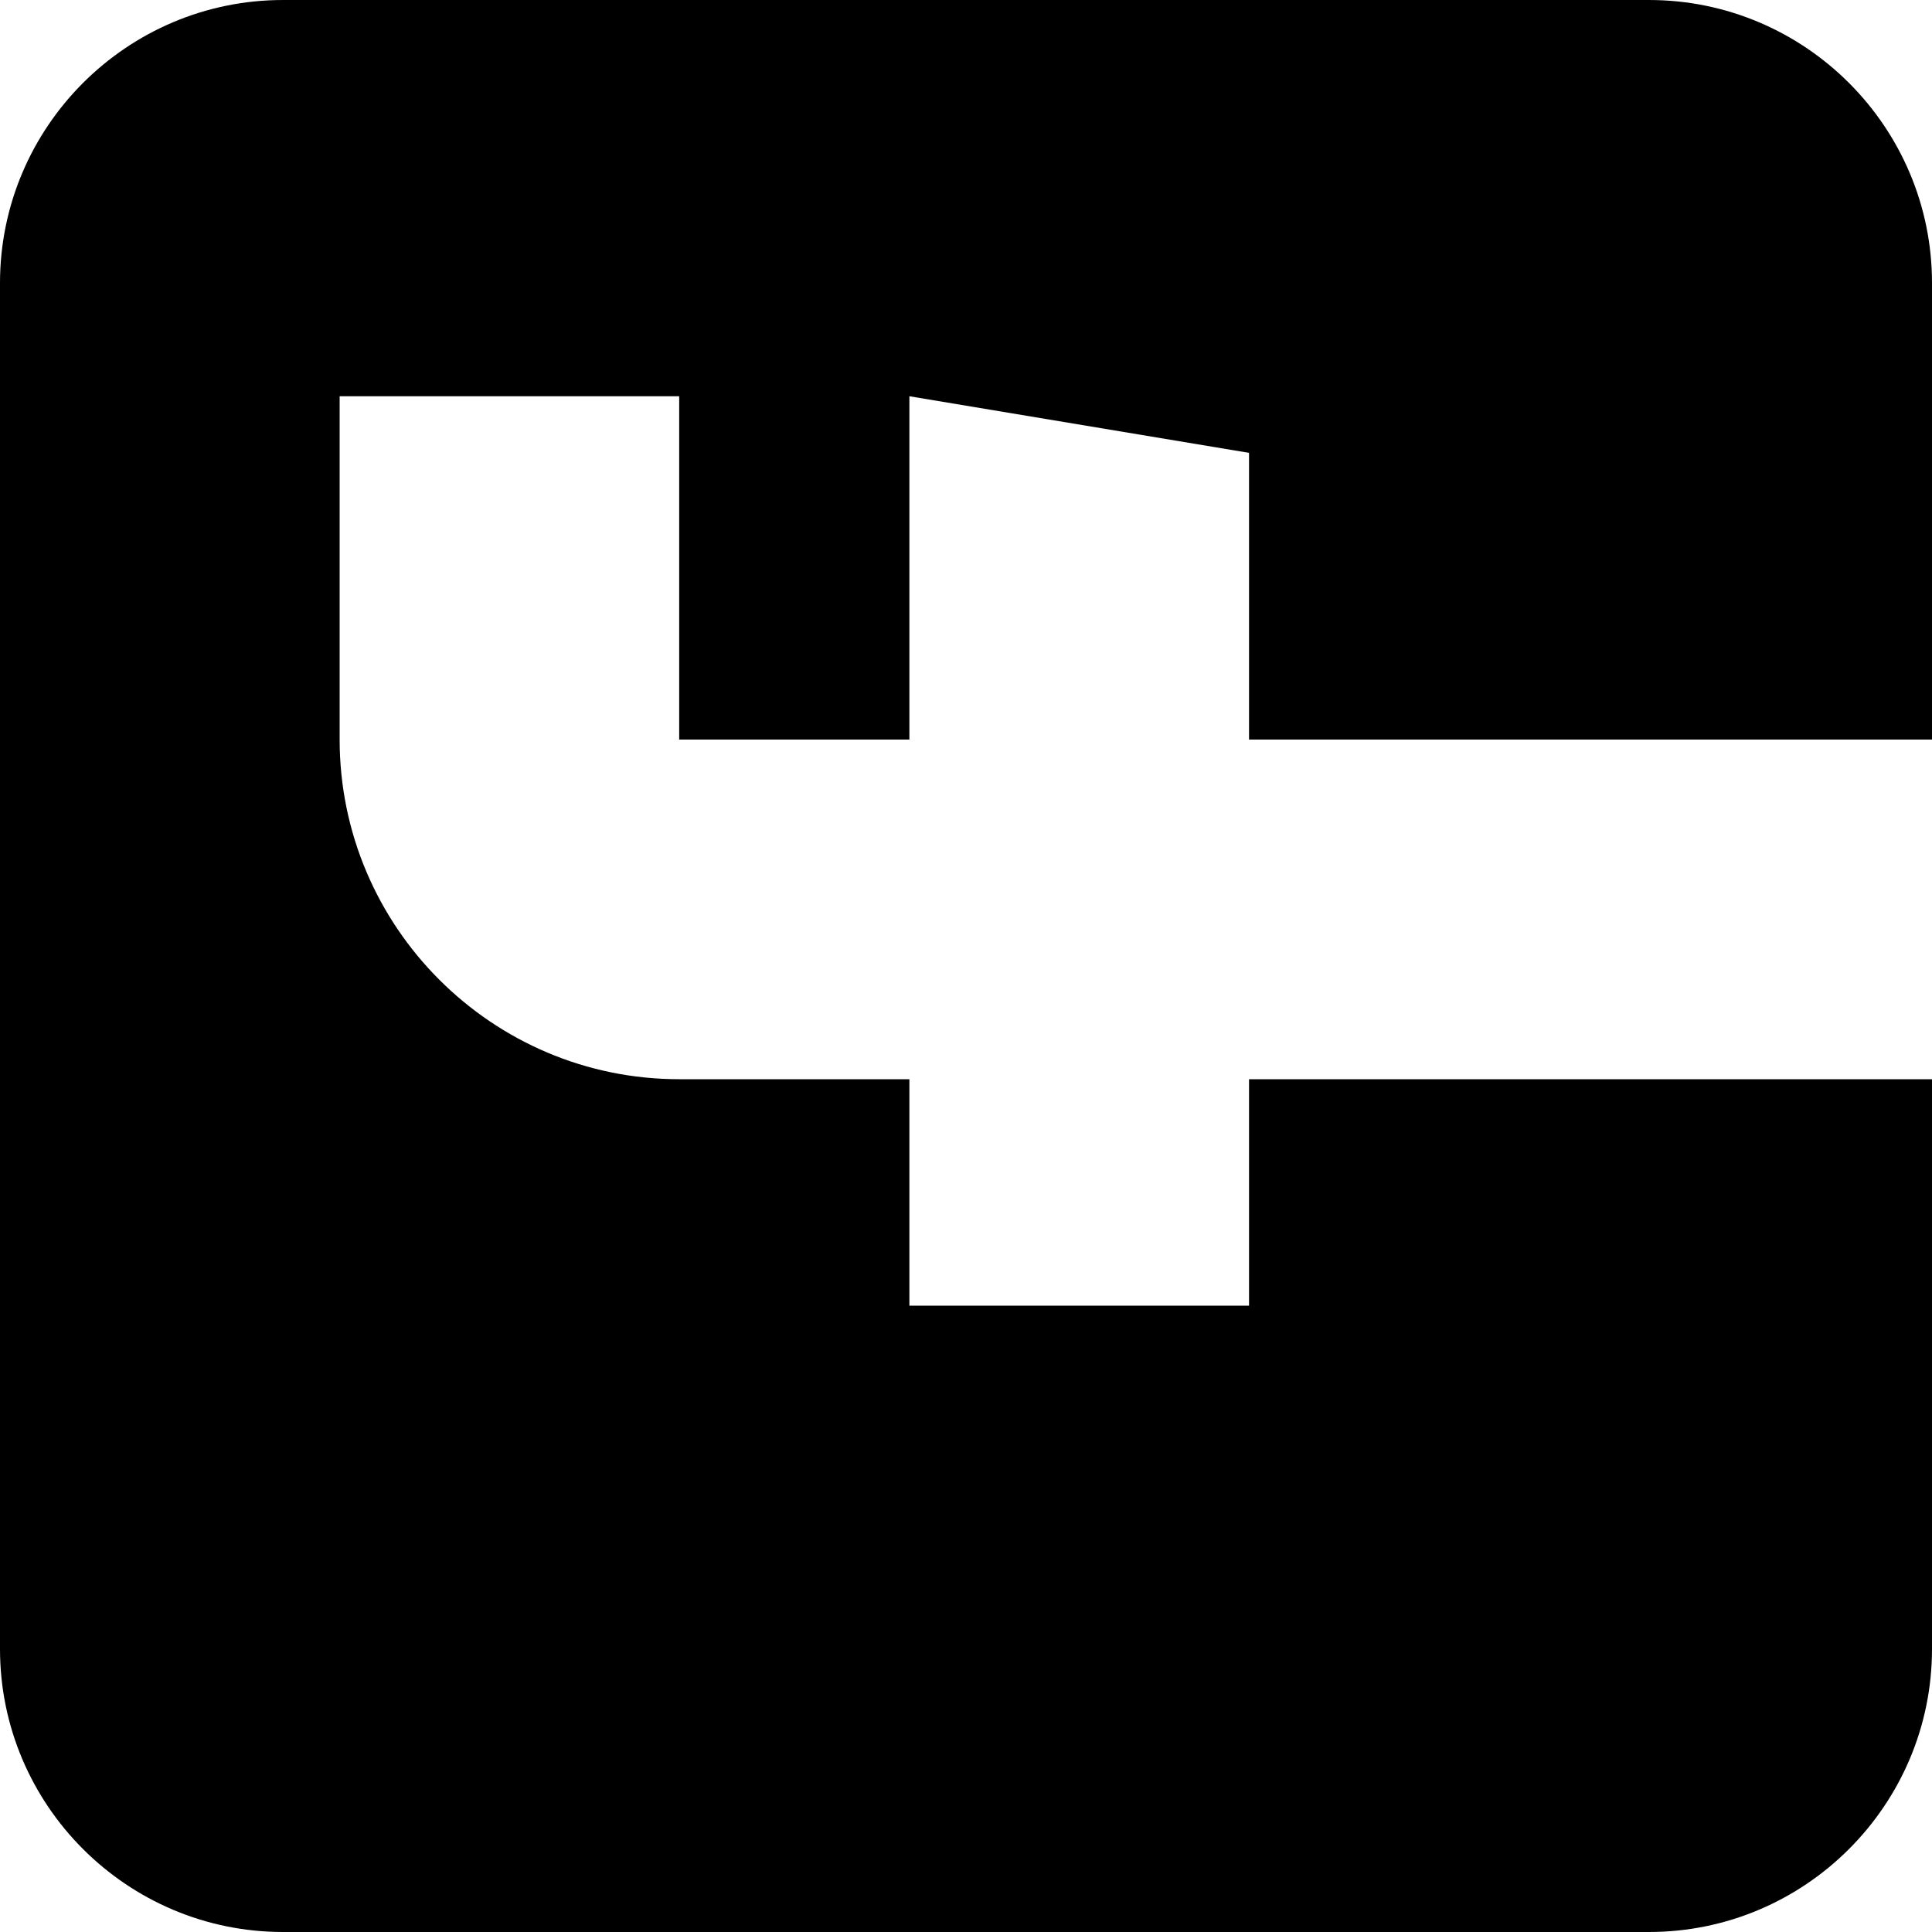
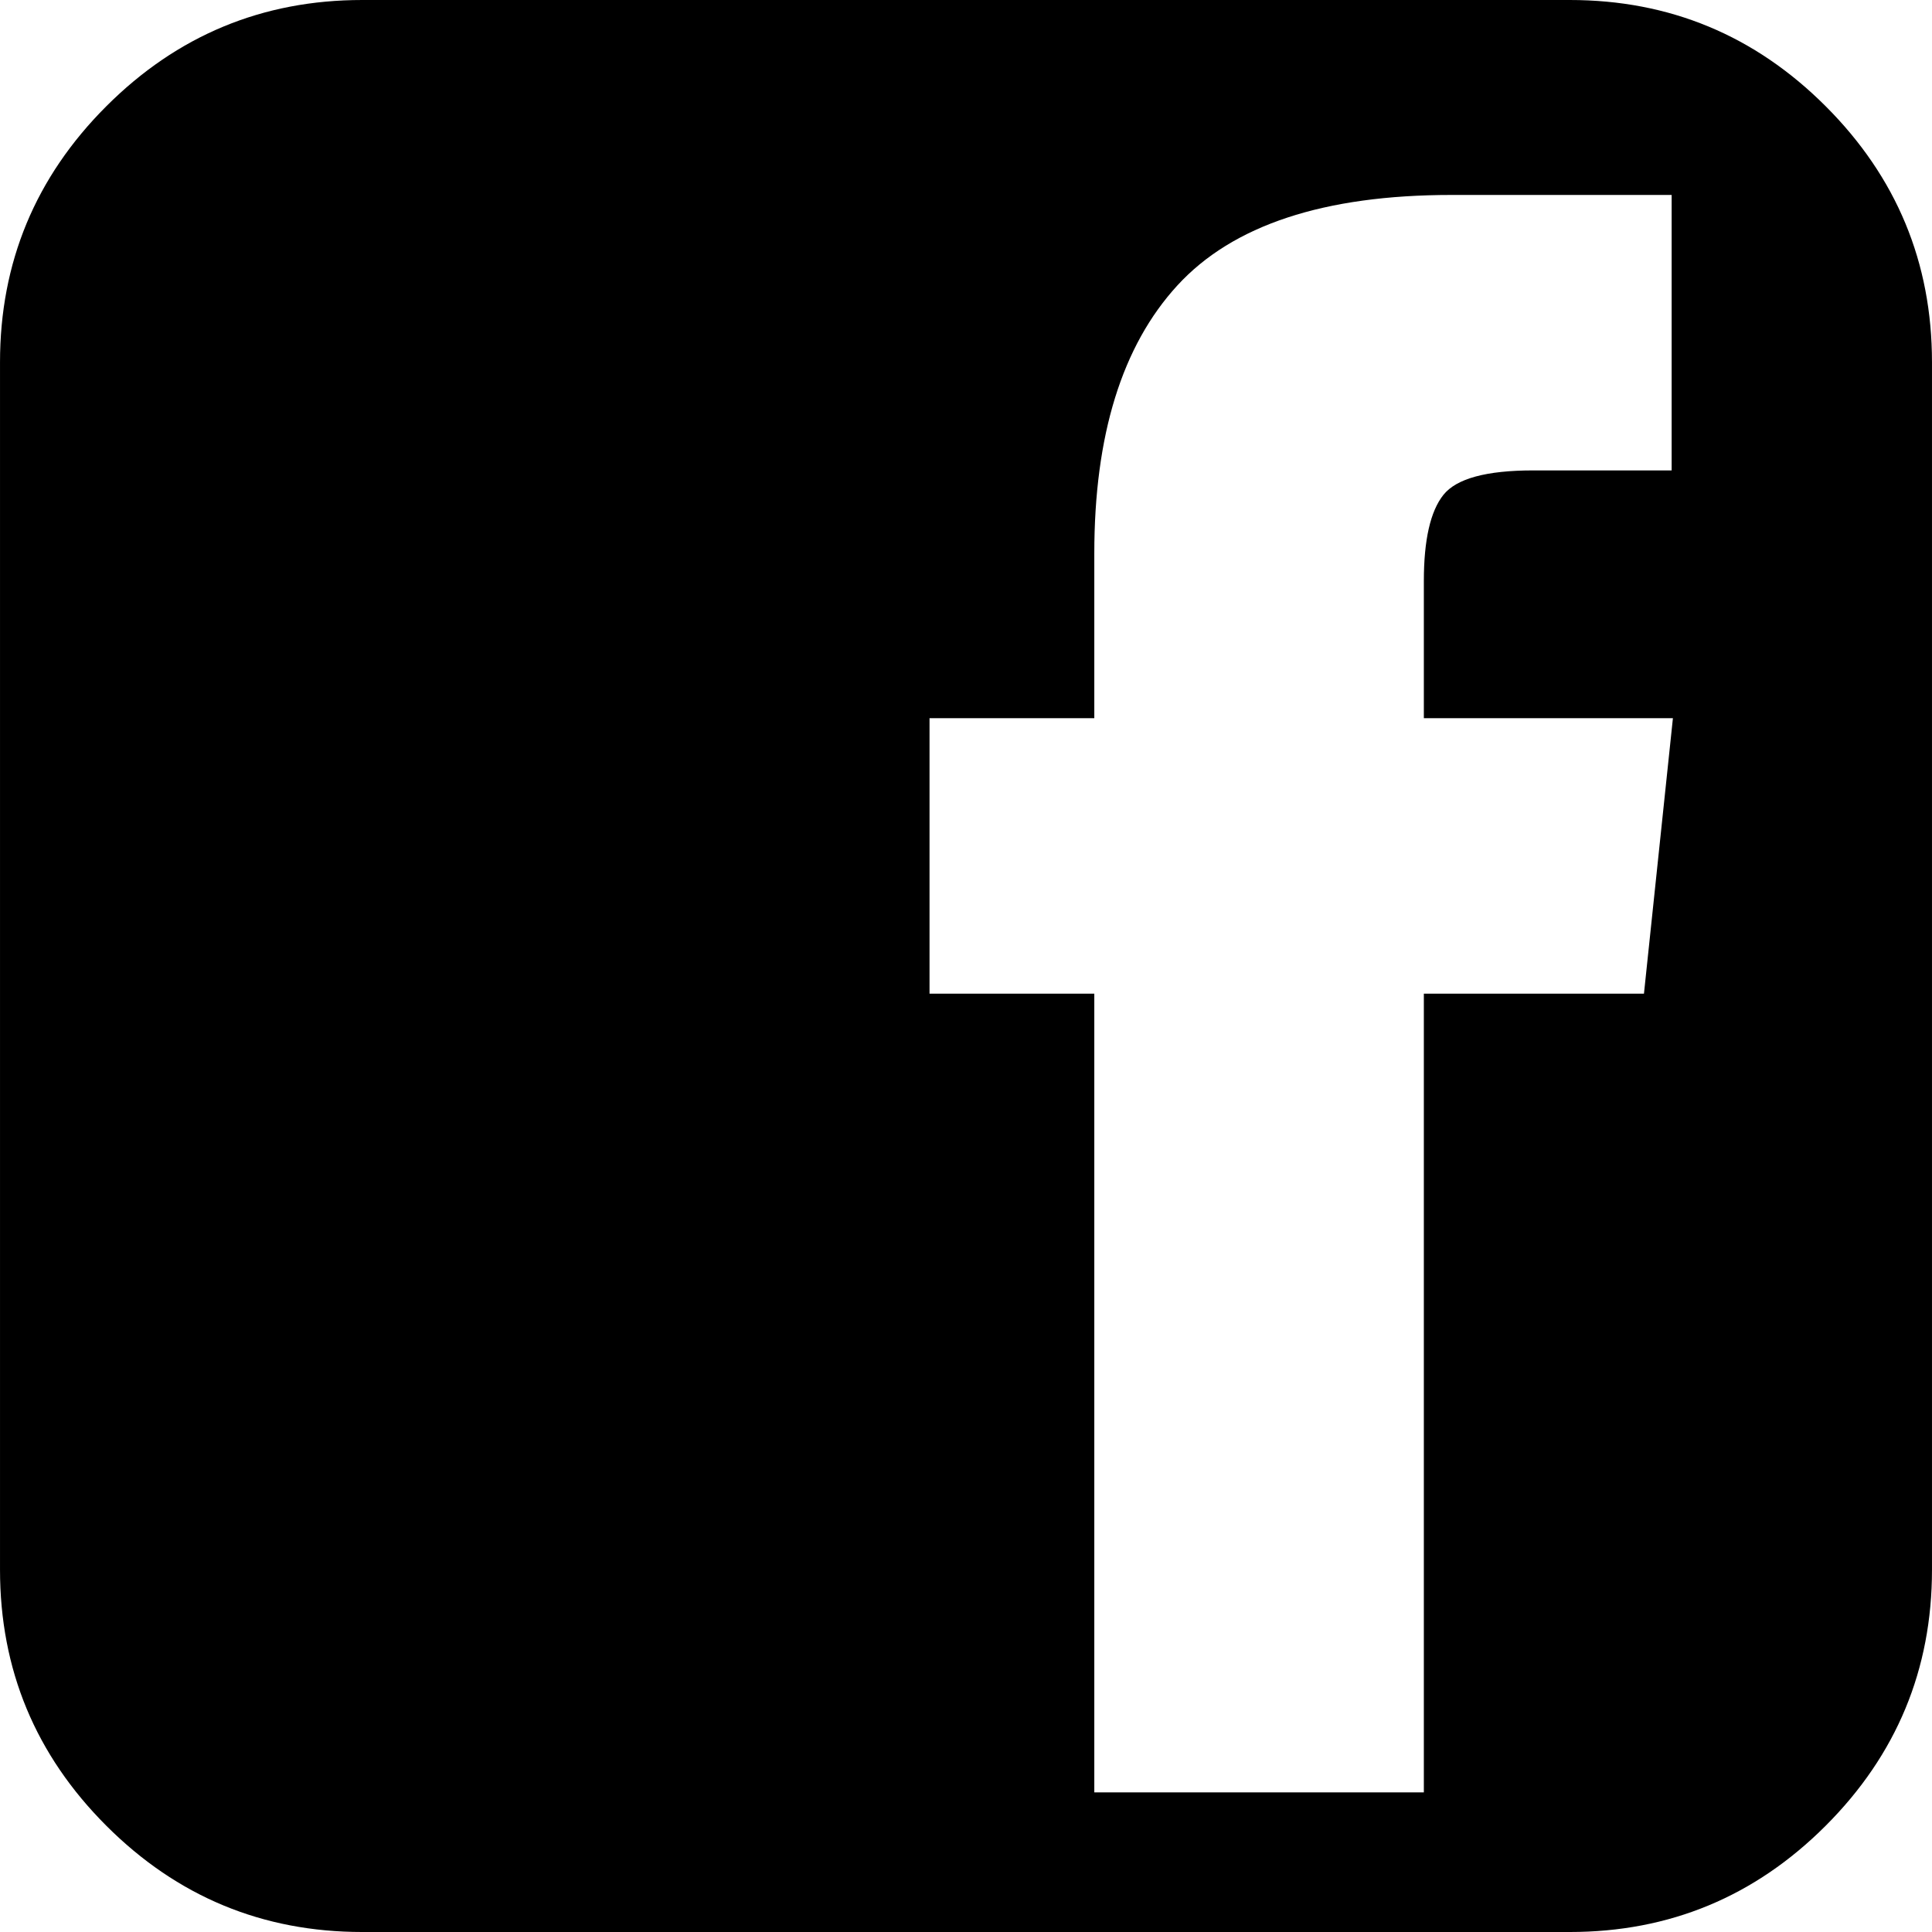
- <svg xmlns="http://www.w3.org/2000/svg" width="20" height="20" viewBox="0 0 20 20" fill="none">
-   <path d="M-7.46167e-07 2.93L-1.28061e-07 17.07C-5.74539e-08 18.686 1.314 20 2.93 20L17.07 20C18.686 20 20 18.686 20 17.07L20 11.172L12.93 11.172L12.93 13.516L9.414 13.516L9.414 11.172L7.031 11.172C5.093 11.172 3.516 9.595 3.516 7.656L3.516 4.102L7.031 4.102L7.031 7.656L9.414 7.656L9.414 4.102L12.93 4.688L12.93 7.656L20 7.656L20 2.93C20 1.314 18.686 -8.16774e-07 17.07 -7.46167e-07L2.93 -1.28061e-07C1.314 -5.74539e-08 -8.16774e-07 1.314 -7.46167e-07 2.93Z" fill="black" />
+ <svg xmlns="http://www.w3.org/2000/svg" id="body_1" width="439" height="439">
+   <g transform="matrix(1.001058 0 0 1.001058 0 0)">
+     <g>
+       <path d="M414.41 24.123C 398.333 8.042 378.963 0 356.315 0L356.315 0L82.228 0C 59.58 0 40.21 8.042 24.126 24.123C 8.045 40.207 0.003 59.576 0.003 82.225L0.003 82.225L0.003 356.309C 0.003 378.956 8.045 398.327 24.126 414.411C 40.21 430.495 59.58 438.537 82.228 438.537L82.228 438.537L356.312 438.537C 378.96 438.537 398.33 430.495 414.407 414.411C 430.491 398.327 438.533 378.957 438.533 356.309L438.533 356.309L438.533 82.225C 438.532 59.576 430.49 40.204 414.41 24.123zM373.155 225.548L323.192 225.548L323.192 406.84L248.39 406.84L248.39 225.548L210.99 225.548L210.99 163.02L248.391 163.02L248.391 125.618C 248.391 98.78 254.674 78.511 267.234 64.805C 279.793 51.099 300.538 44.25 329.476 44.25L329.476 44.25L379.439 44.25L379.439 106.776L348.038 106.776C 337.375 106.776 330.571 108.629 327.621 112.344C 324.672 116.055 323.193 122.574 323.193 131.902L323.193 131.902L323.193 163.021L379.727 163.021L373.155 225.548z" stroke="none" fill="#000000" fill-rule="nonzero" />
+     </g>
+     <g>
+ 	</g>
+     <g>
+ 	</g>
+     <g>
+ 	</g>
+     <g>
+ 	</g>
+     <g>
+ 	</g>
+     <g>
+ 	</g>
+     <g>
+ 	</g>
+     <g>
+ 	</g>
+     <g>
+ 	</g>
+     <g>
+ 	</g>
+     <g>
+ 	</g>
+     <g>
+ 	</g>
+     <g>
+ 	</g>
+     <g>
+ 	</g>
+     <g>
+ 	</g>
+   </g>
</svg>
